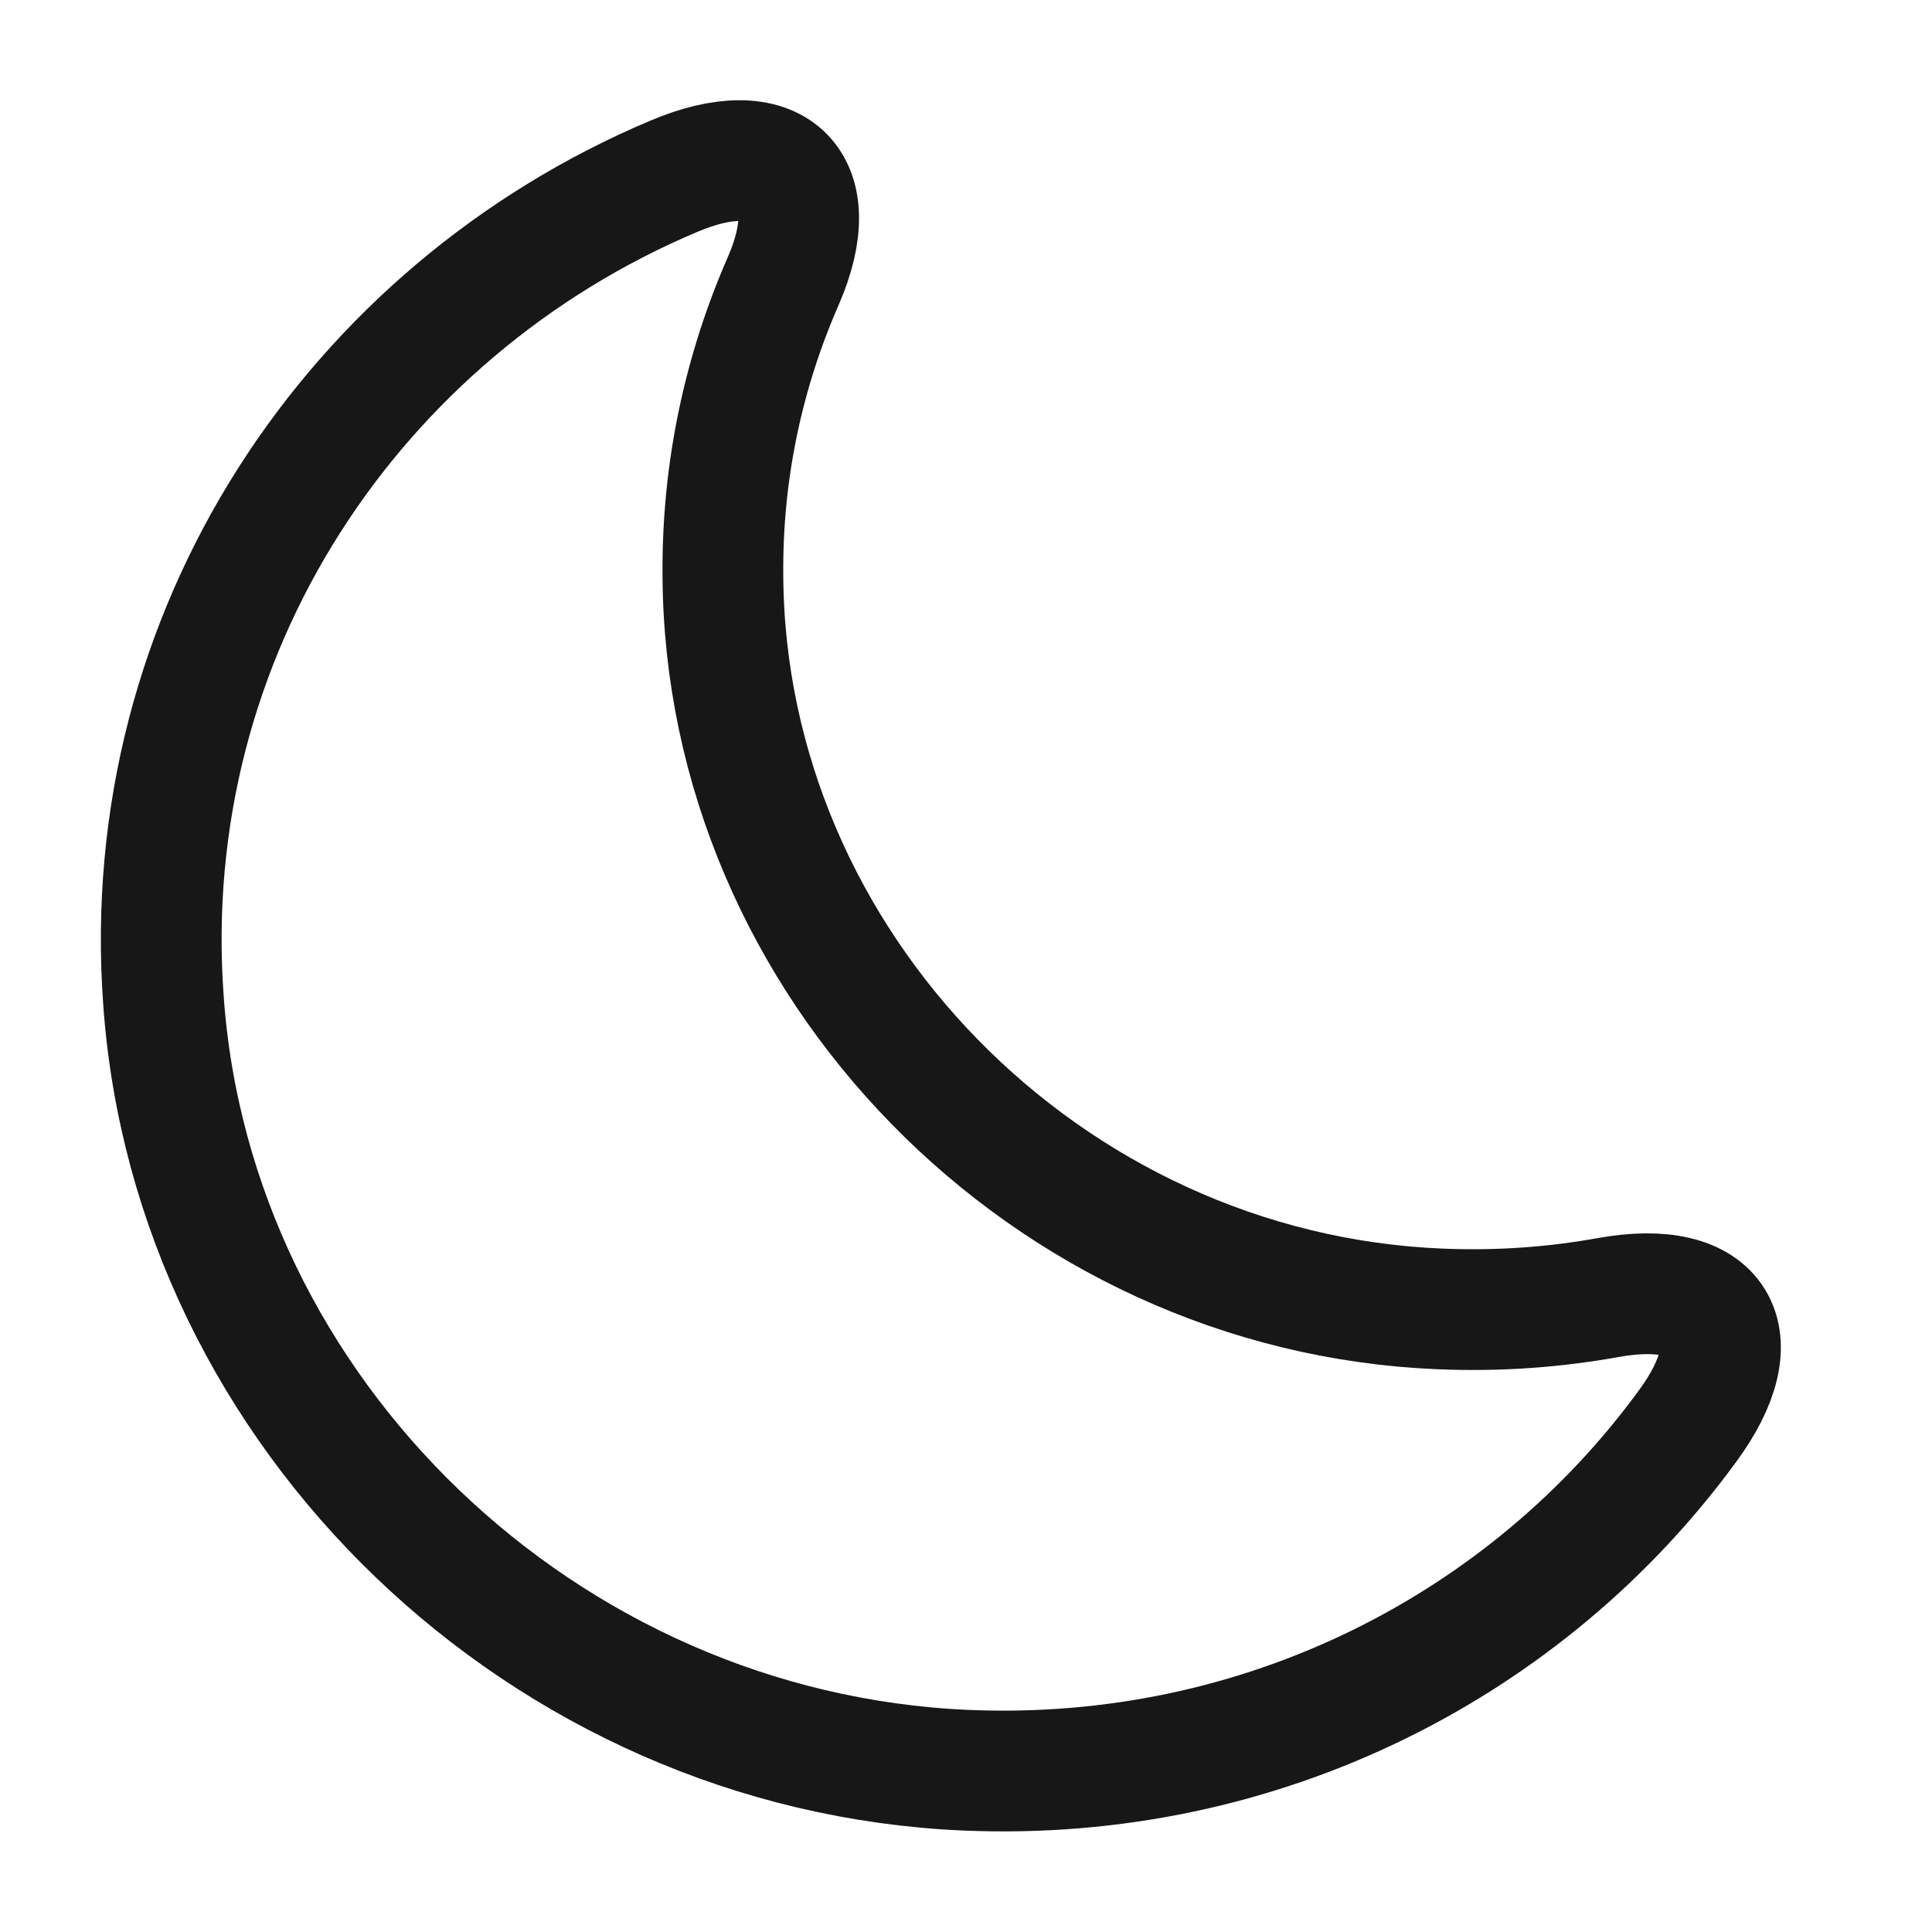
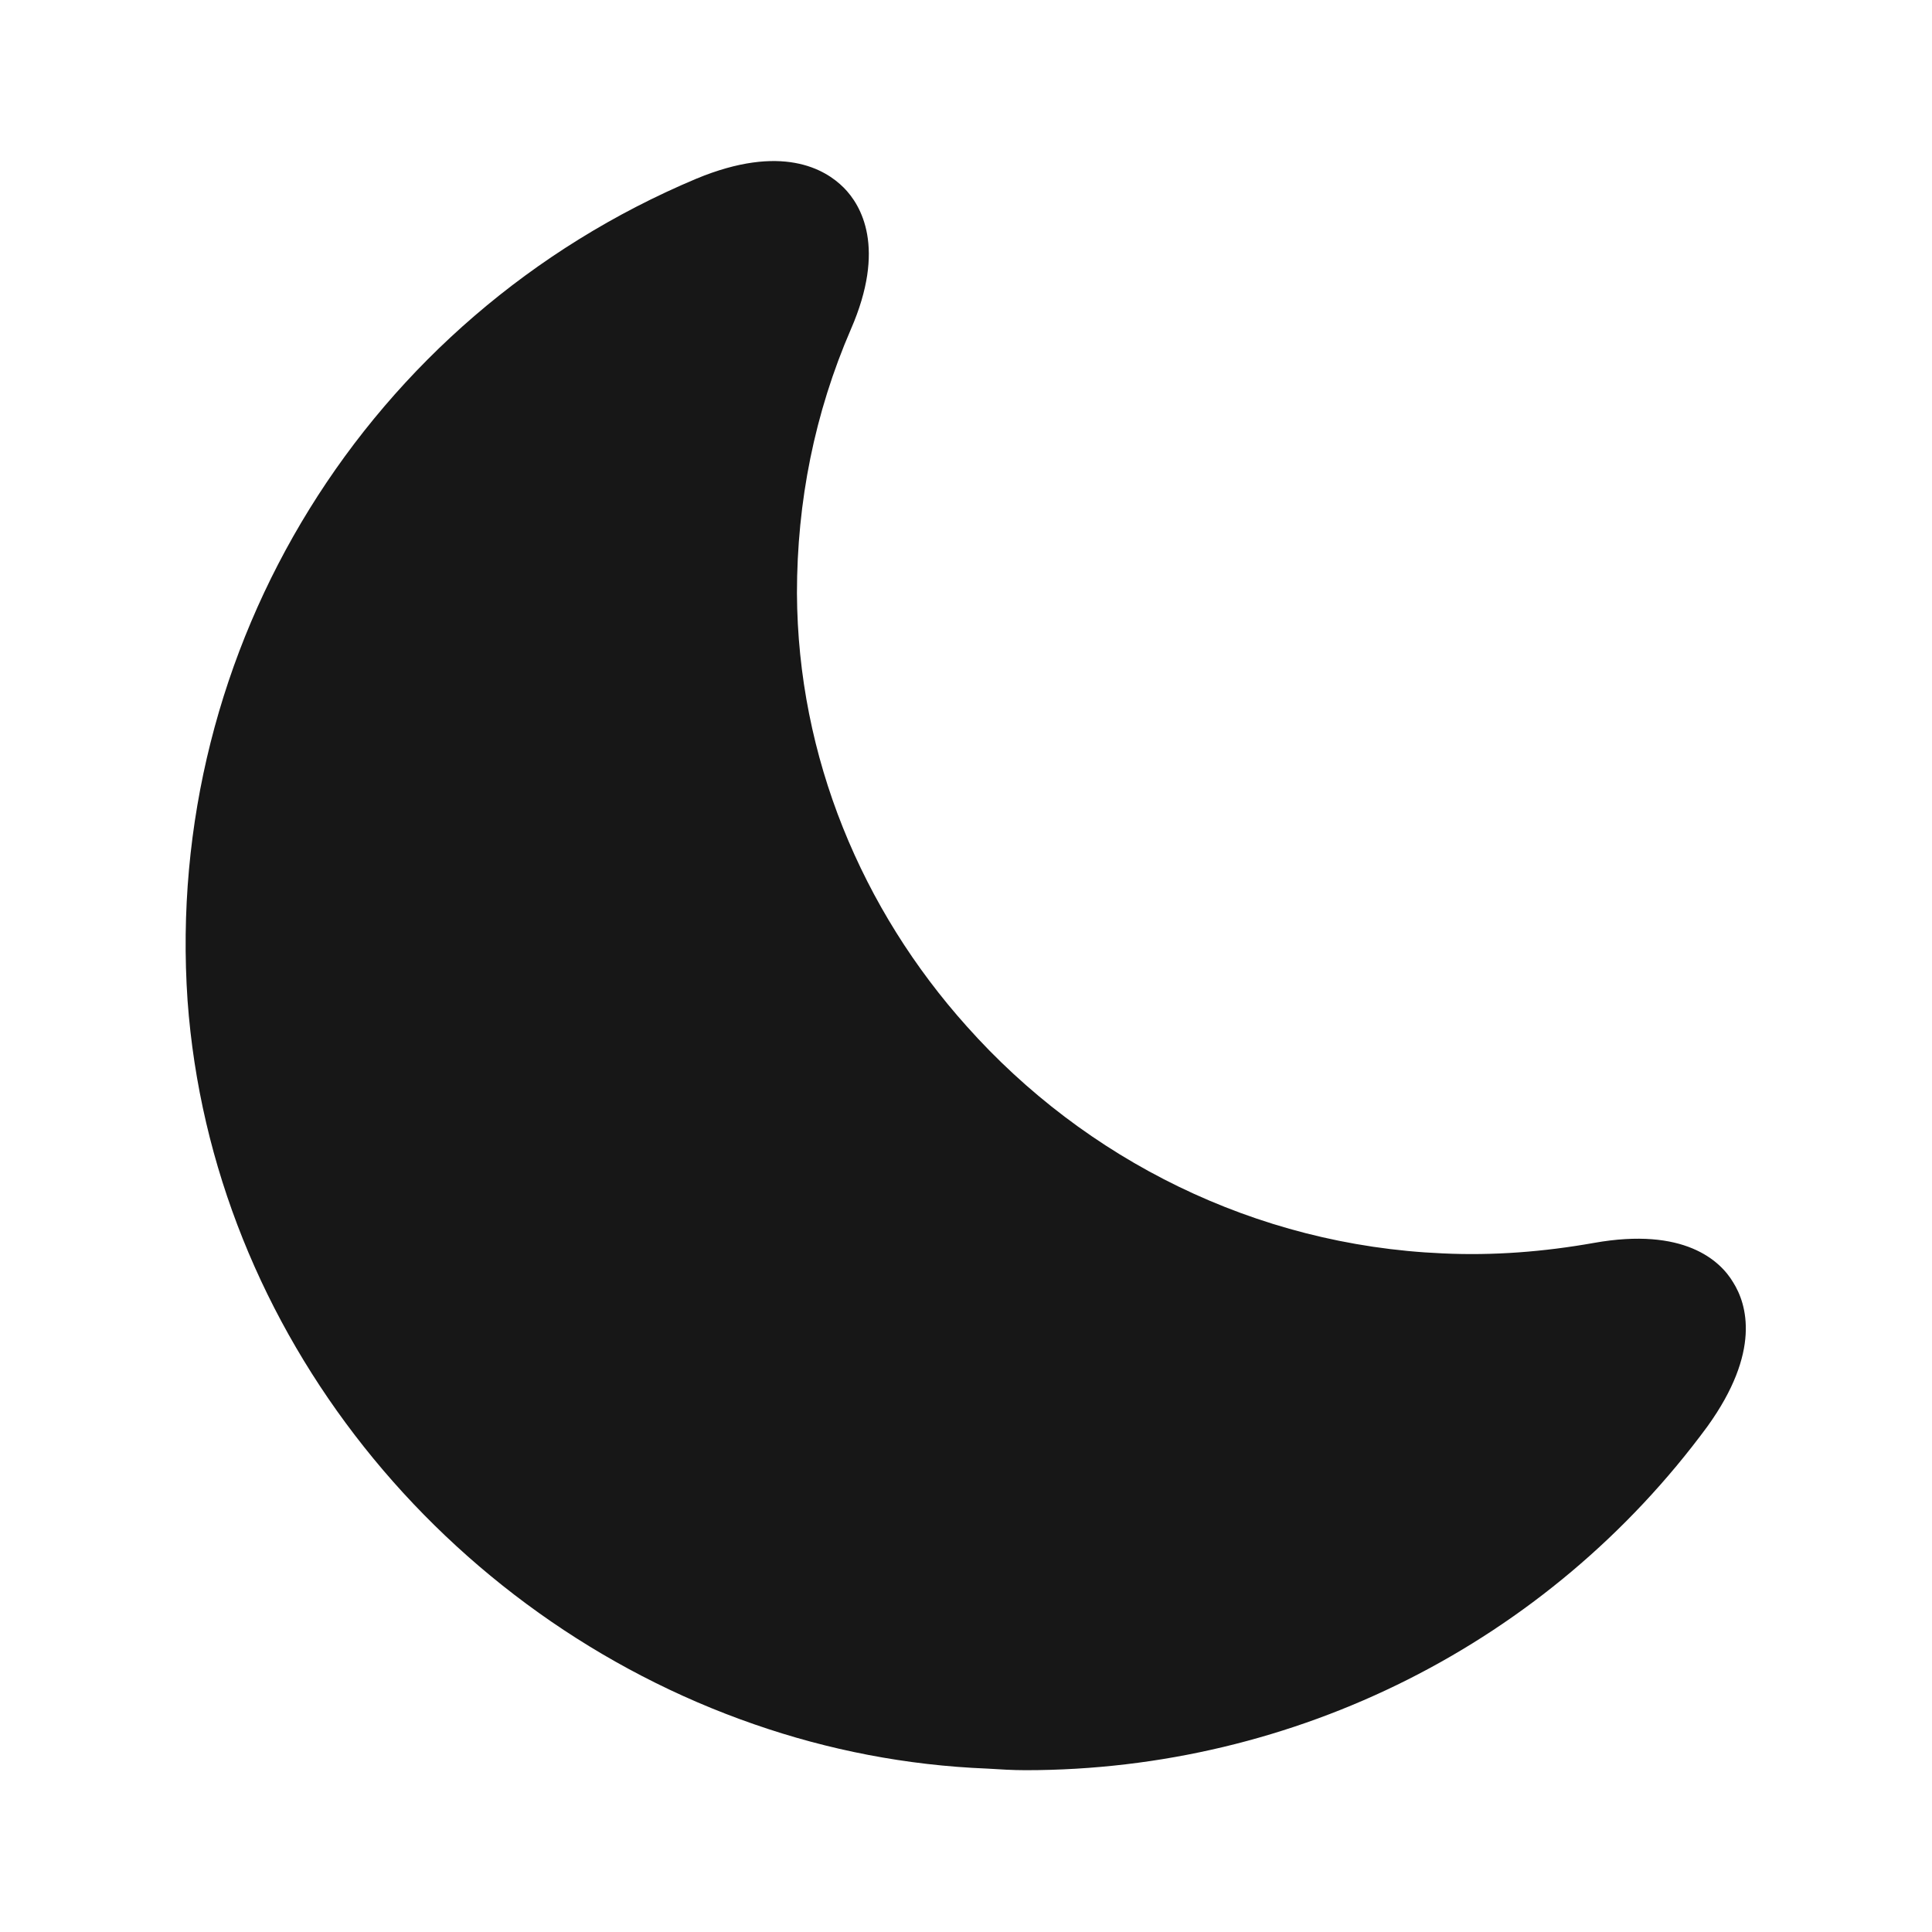
<svg xmlns="http://www.w3.org/2000/svg" width="24" height="24" viewBox="0 0 24 24" fill="none">
-   <path d="M2.03 12.42C2.39 17.57 6.76 21.76 11.99 21.99C15.68 22.15 18.98 20.43 20.96 17.72C21.78 16.61 21.34 15.87 19.97 16.12C19.3 16.24 18.61 16.29 17.89 16.26C13 16.06 9 11.97 8.98 7.14C8.97 5.84 9.24 4.61 9.73 3.49C10.27 2.25 9.62 1.66 8.37 2.19C4.41 3.86 1.7 7.85 2.03 12.42Z" stroke="#171717" stroke-width="1.5" stroke-linecap="round" stroke-linejoin="round" />
+   <path d="M21.53 15.93C21.37 15.66 20.92 15.24 19.8 15.44C19.18 15.55 18.55 15.6 17.92 15.57C15.59 15.47 13.48 14.4 12.01 12.75C10.71 11.3 9.91 9.41 9.9 7.37C9.9 6.23 10.12 5.13 10.57 4.09C11.01 3.08 10.7 2.55 10.48 2.33C10.25 2.1 9.71 1.78 8.65 2.22C4.56 3.94 2.03 8.04 2.33 12.43C2.63 16.56 5.53 20.09 9.37 21.42C10.29 21.74 11.26 21.93 12.26 21.97C12.42 21.98 12.58 21.99 12.74 21.99C16.09 21.99 19.23 20.41 21.21 17.72C21.88 16.79 21.7 16.2 21.53 15.93Z" fill="#171717" />
</svg>
